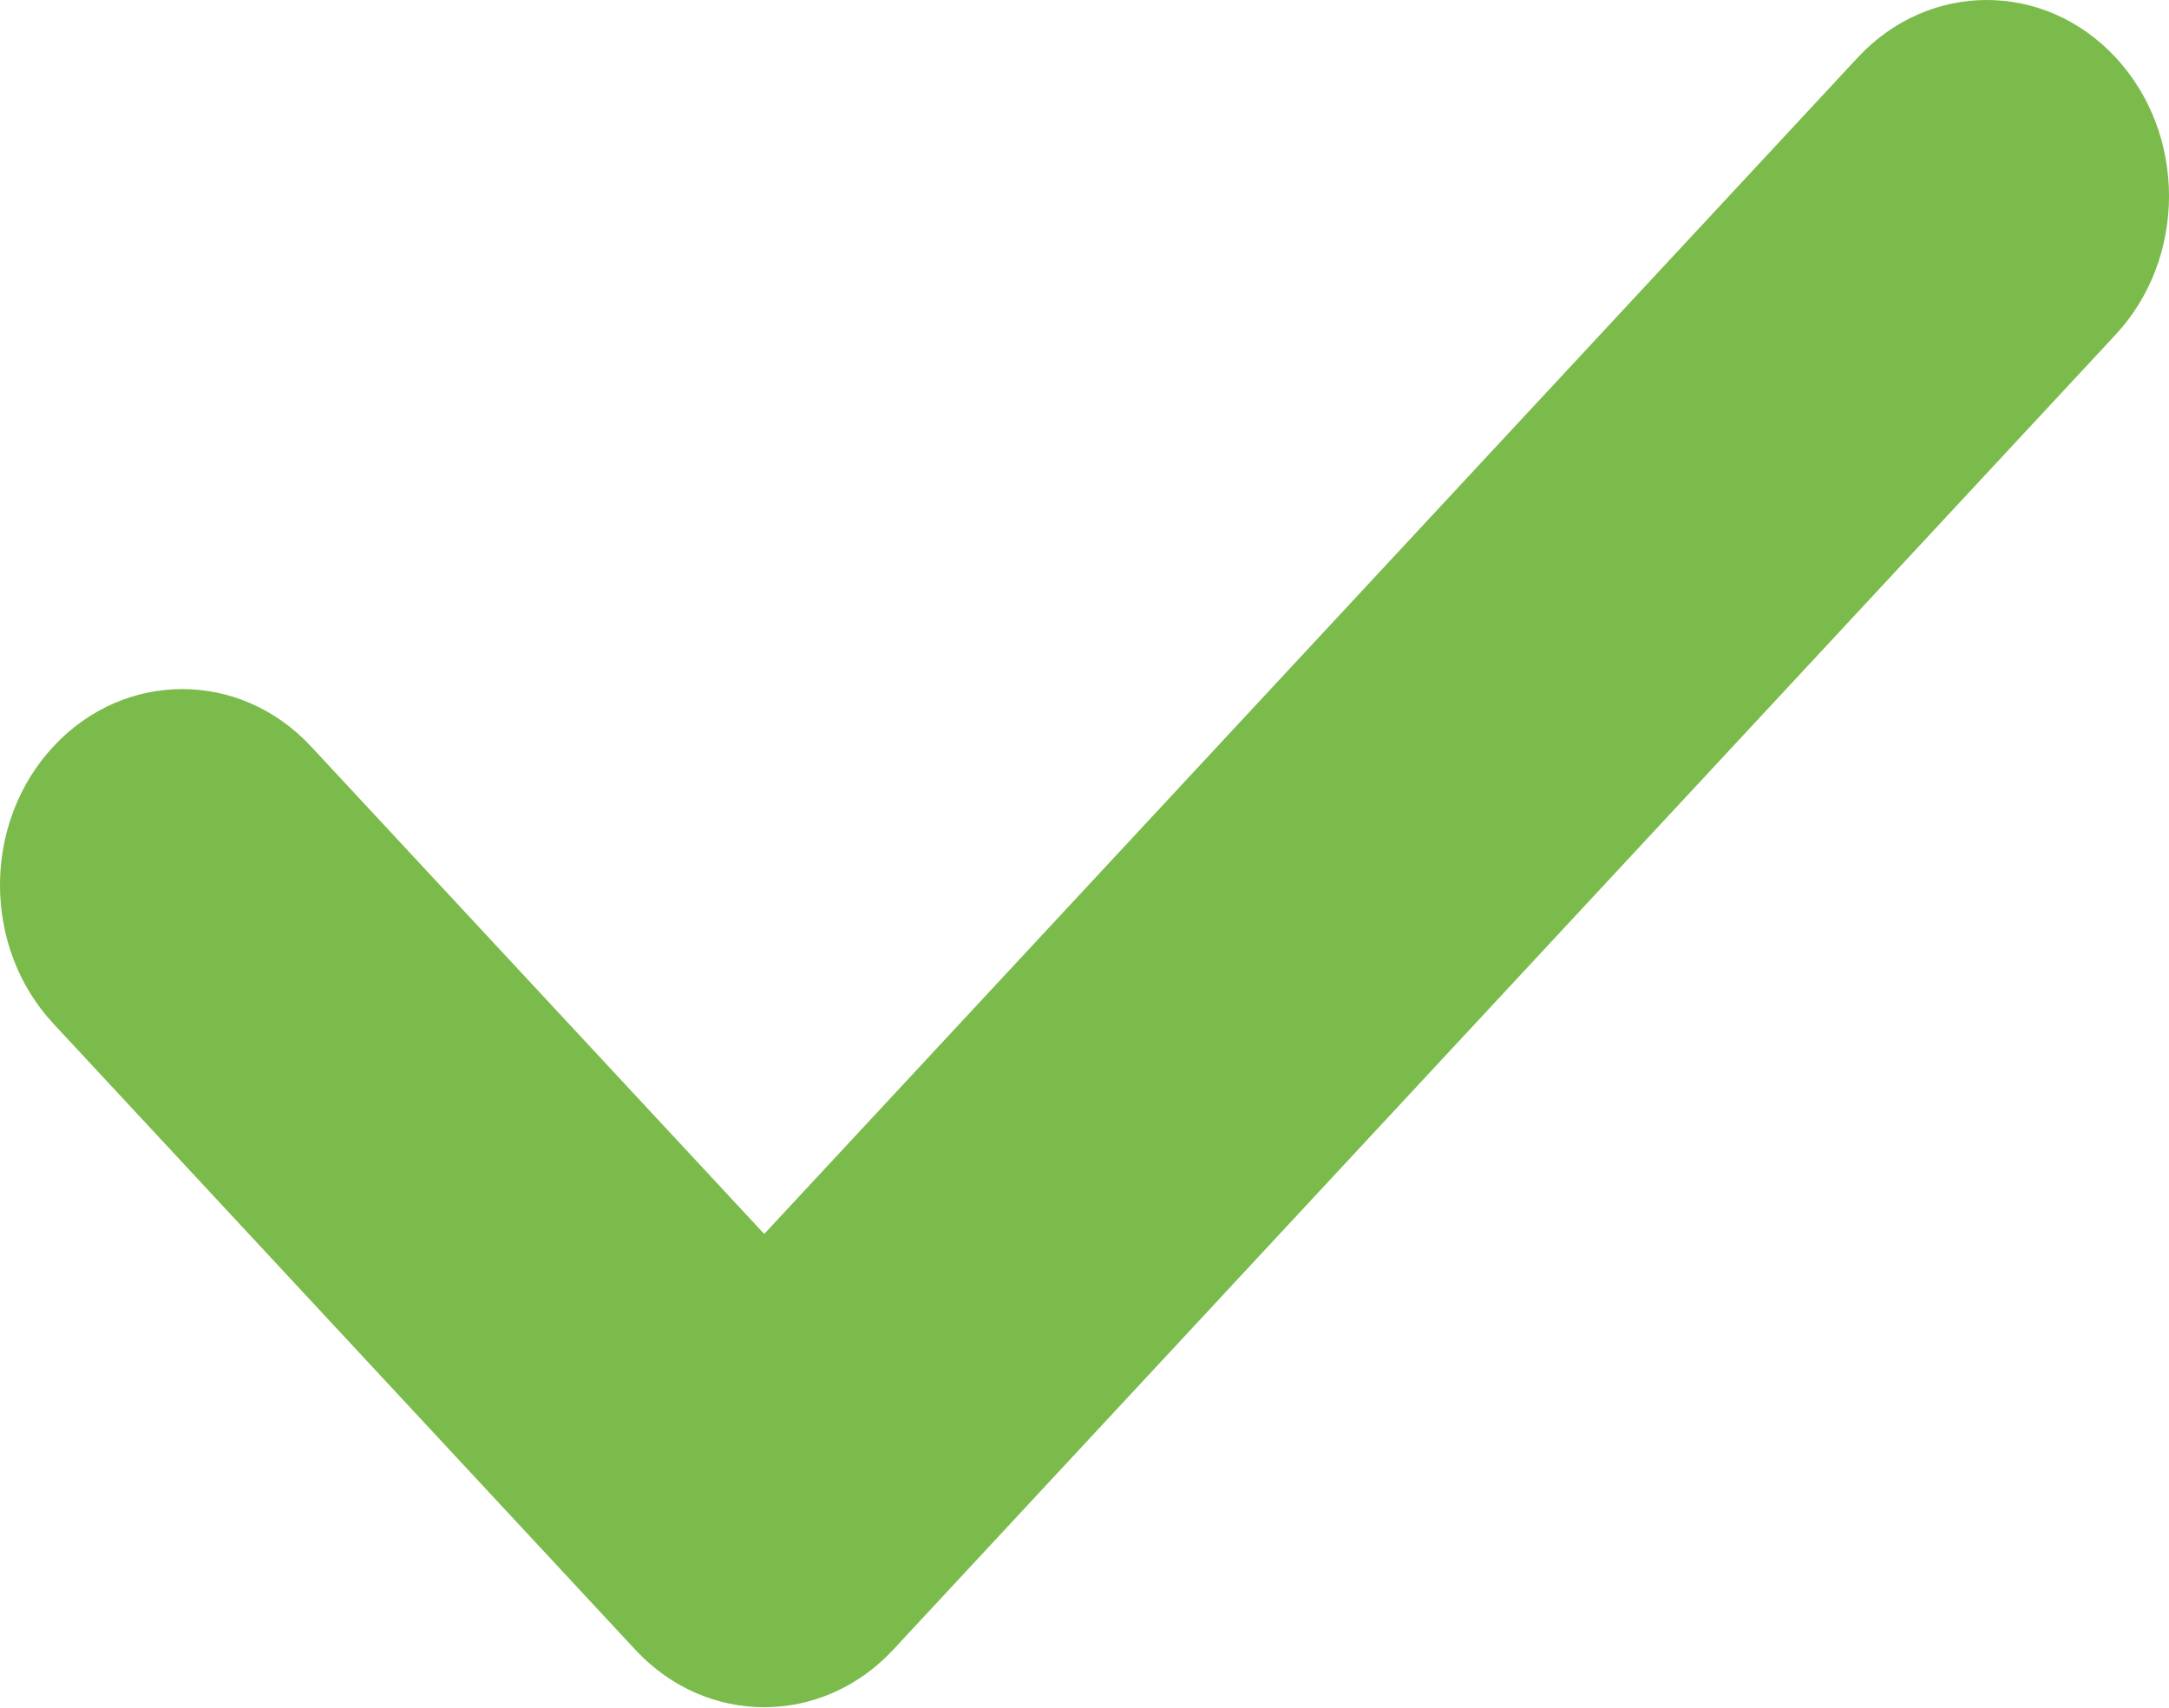
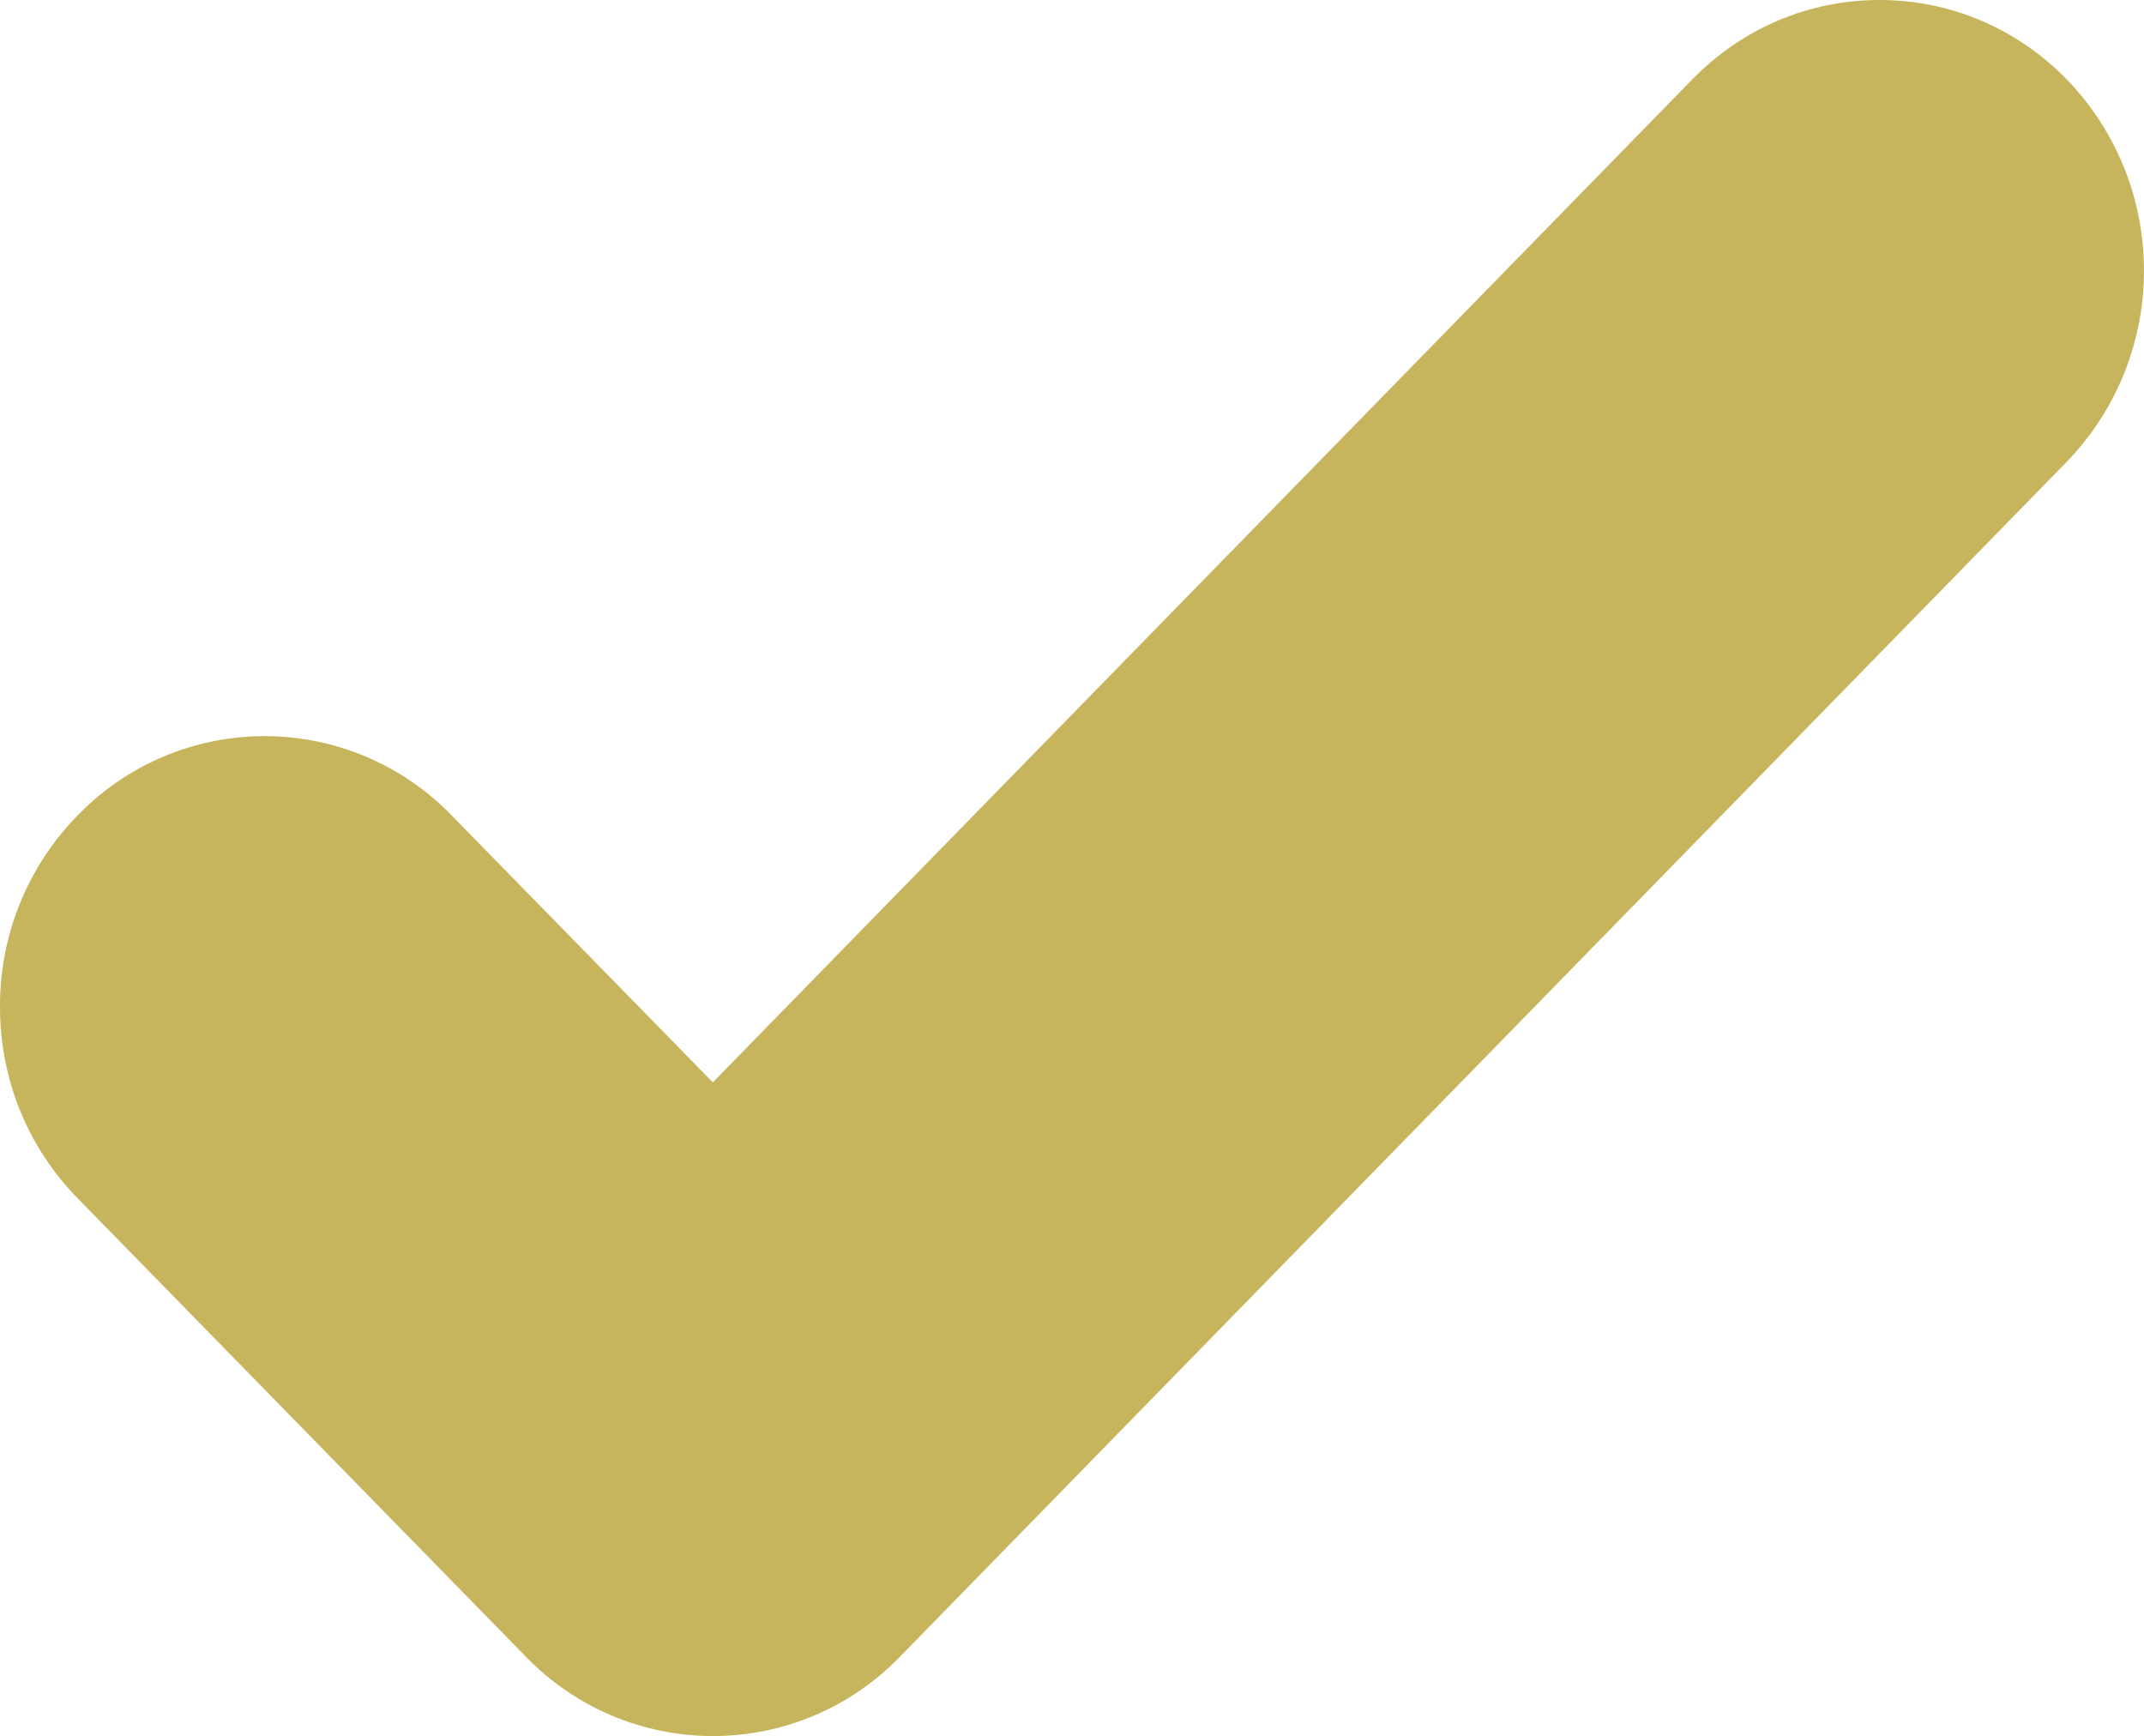
- <svg xmlns="http://www.w3.org/2000/svg" width="47" height="37" fill="none">
-   <path d="M45.843 1.244c1.543 1.66 1.543 4.35 0 6.009l-26.49 28.503c-1.543 1.659-4.043 1.659-5.585 0L1.157 22.186c-1.543-1.658-1.543-4.348 0-6.007 1.542-1.66 4.042-1.66 5.584 0l9.819 10.564L40.258 1.244c1.543-1.659 4.043-1.659 5.585 0z" fill="#7BBB4C" />
+ <svg xmlns="http://www.w3.org/2000/svg" width="21" height="17" fill="none">
+   <path d="M18.41 0c-.693 0-1.344.276-1.834.777L6.982 10.6 4.425 7.987a2.549 2.549 0 00-3.666 0A2.66 2.66 0 000 9.861c0 .708.27 1.373.76 1.874l4.39 4.489a2.548 2.548 0 003.666 0l11.426-11.7a2.696 2.696 0 000-3.748C19.752.276 19.102 0 18.41 0z" fill="#C6B55C" />
</svg>
